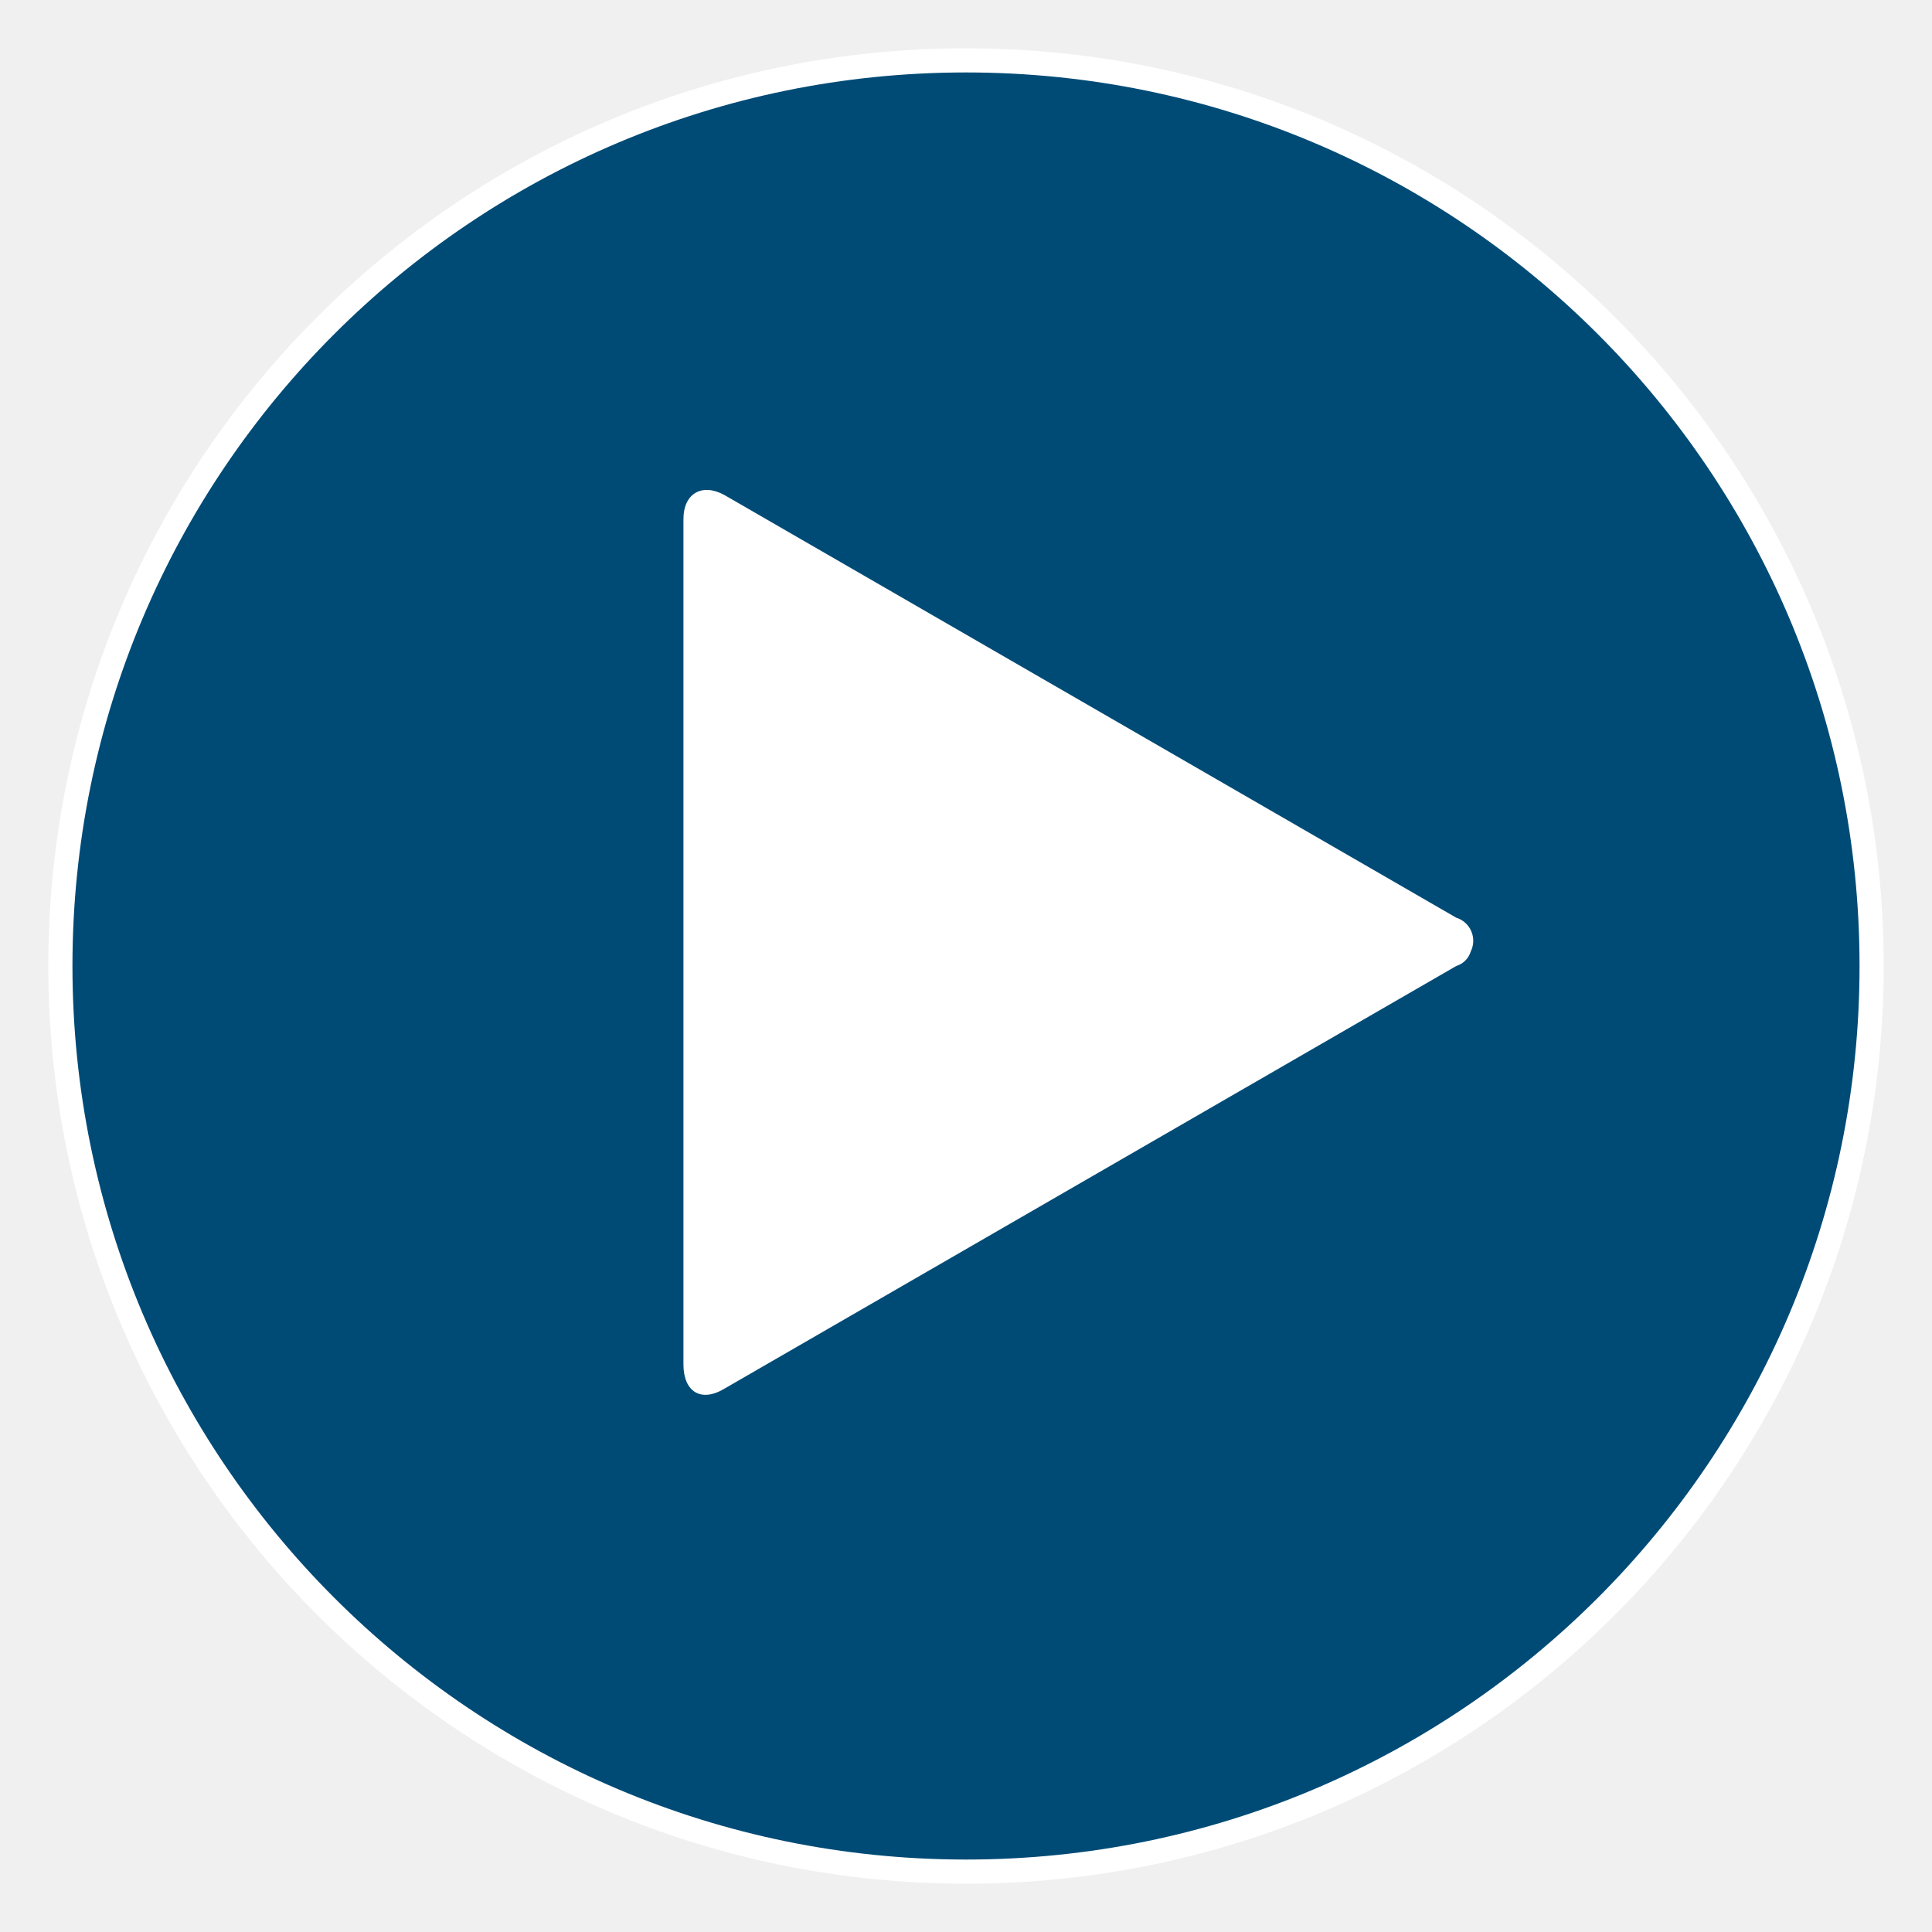
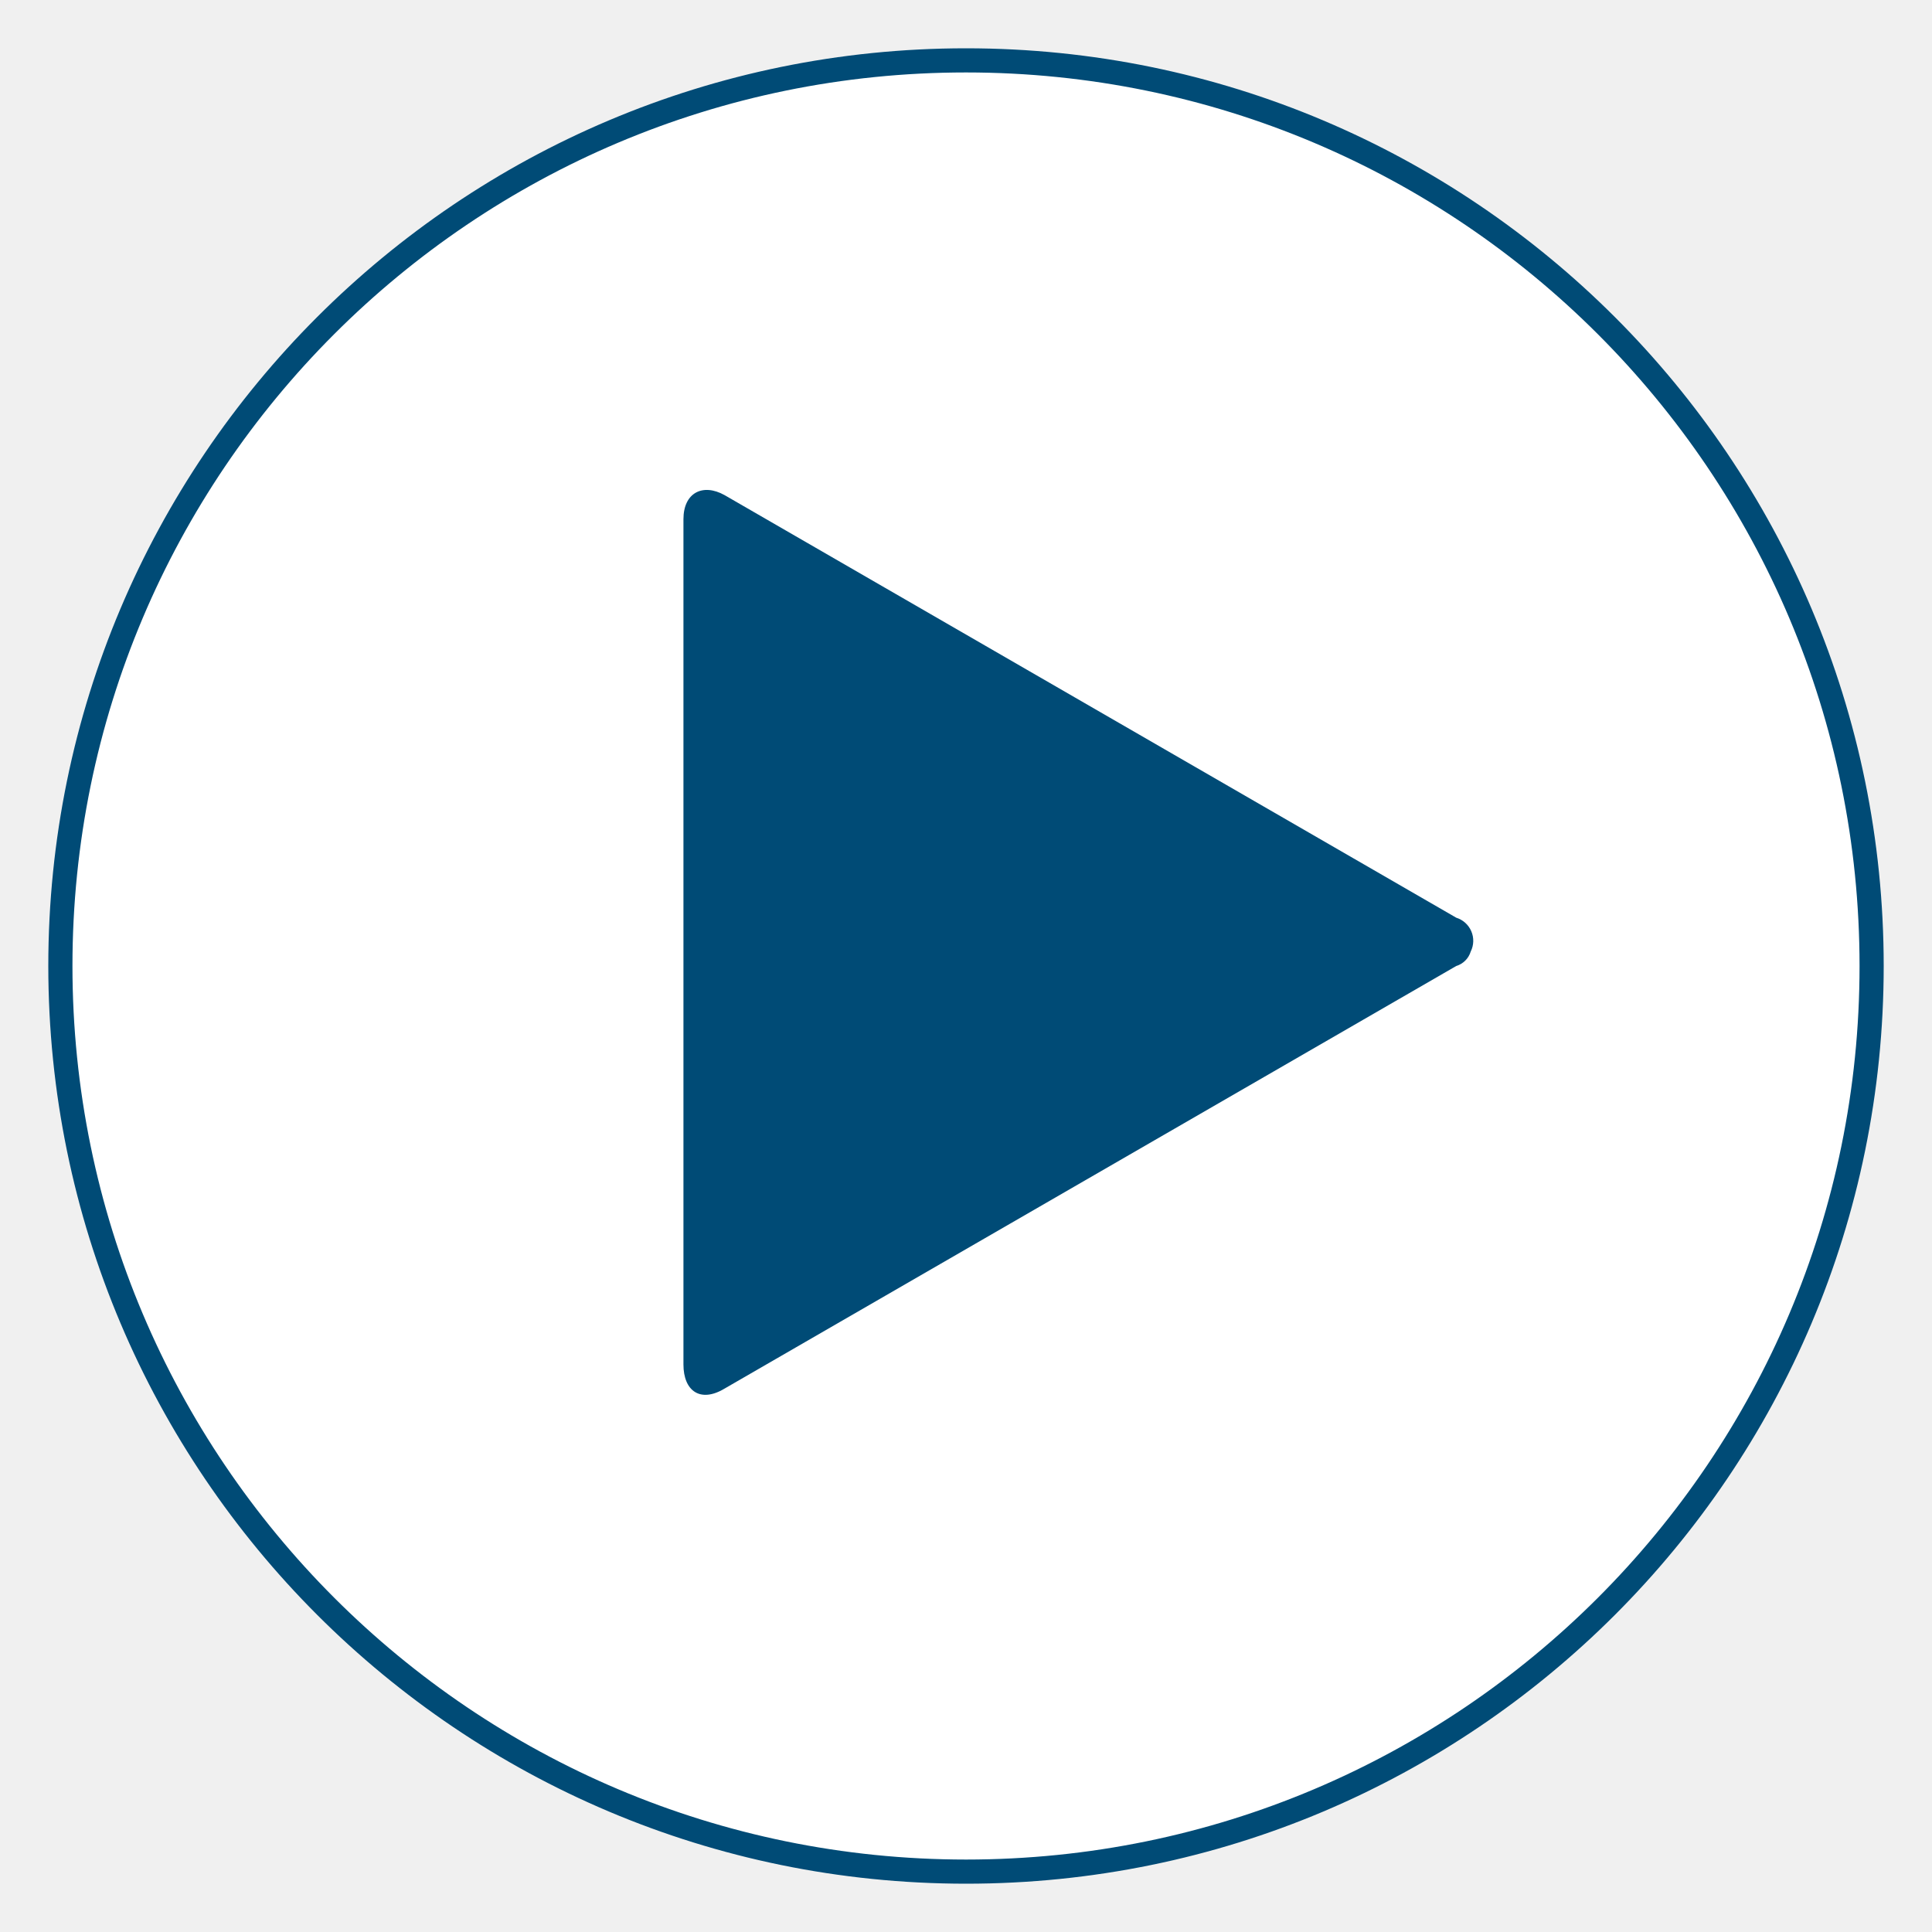
<svg xmlns="http://www.w3.org/2000/svg" viewBox="0 0 80 80" width="80" height="80">
-   <g fill="#004b76" stroke="#fff" stroke-width="1px">
+   <g fill="#fff" stroke="#004b76" stroke-width="1px">
    <path d="M2.5,40A37.5,37.5,0,1,1,40,77.5,37.51,37.51,0,0,1,2.5,40Z" />
  </g>
-   <g fill="#fff">
+   <g fill="#004b76">
    <path d="M60.3,38a1,1,0,0,1,.6,1.4.9.9,0,0,1-.6.6L30,57.5c-1,.6-1.7.1-1.7-1v-35c0-1.1.8-1.5,1.7-1Z" />
  </g>
</svg>
